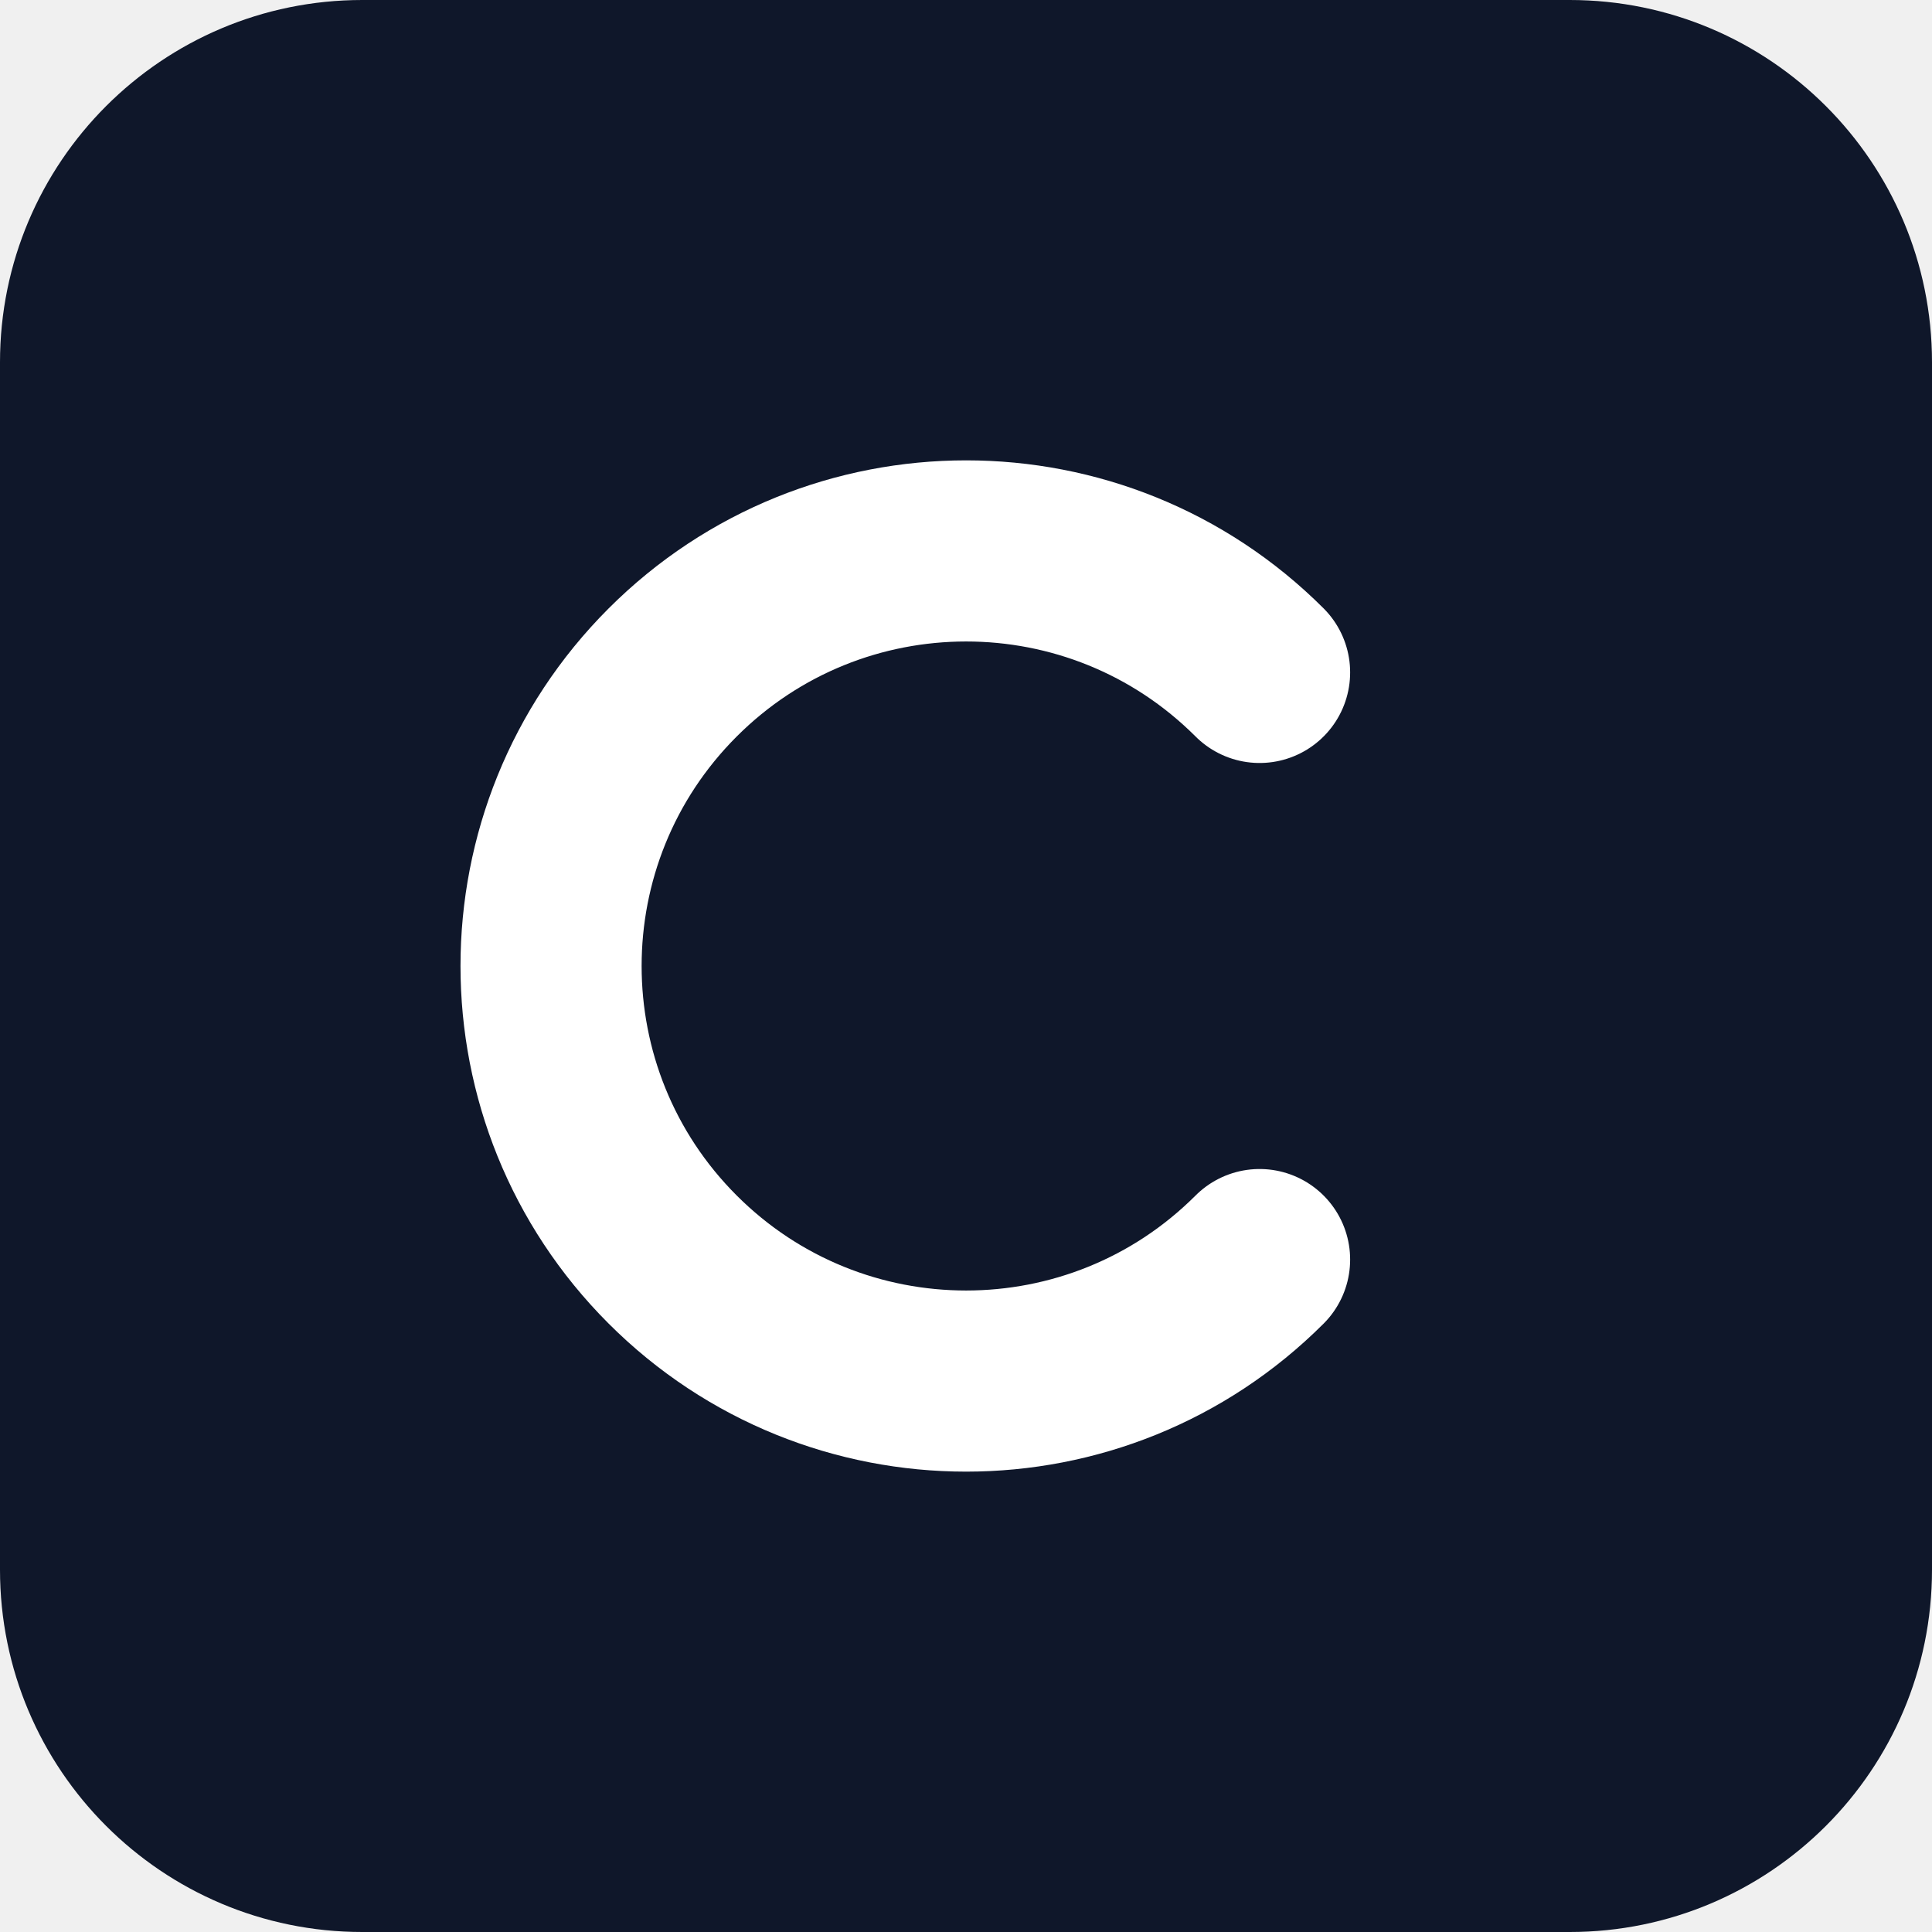
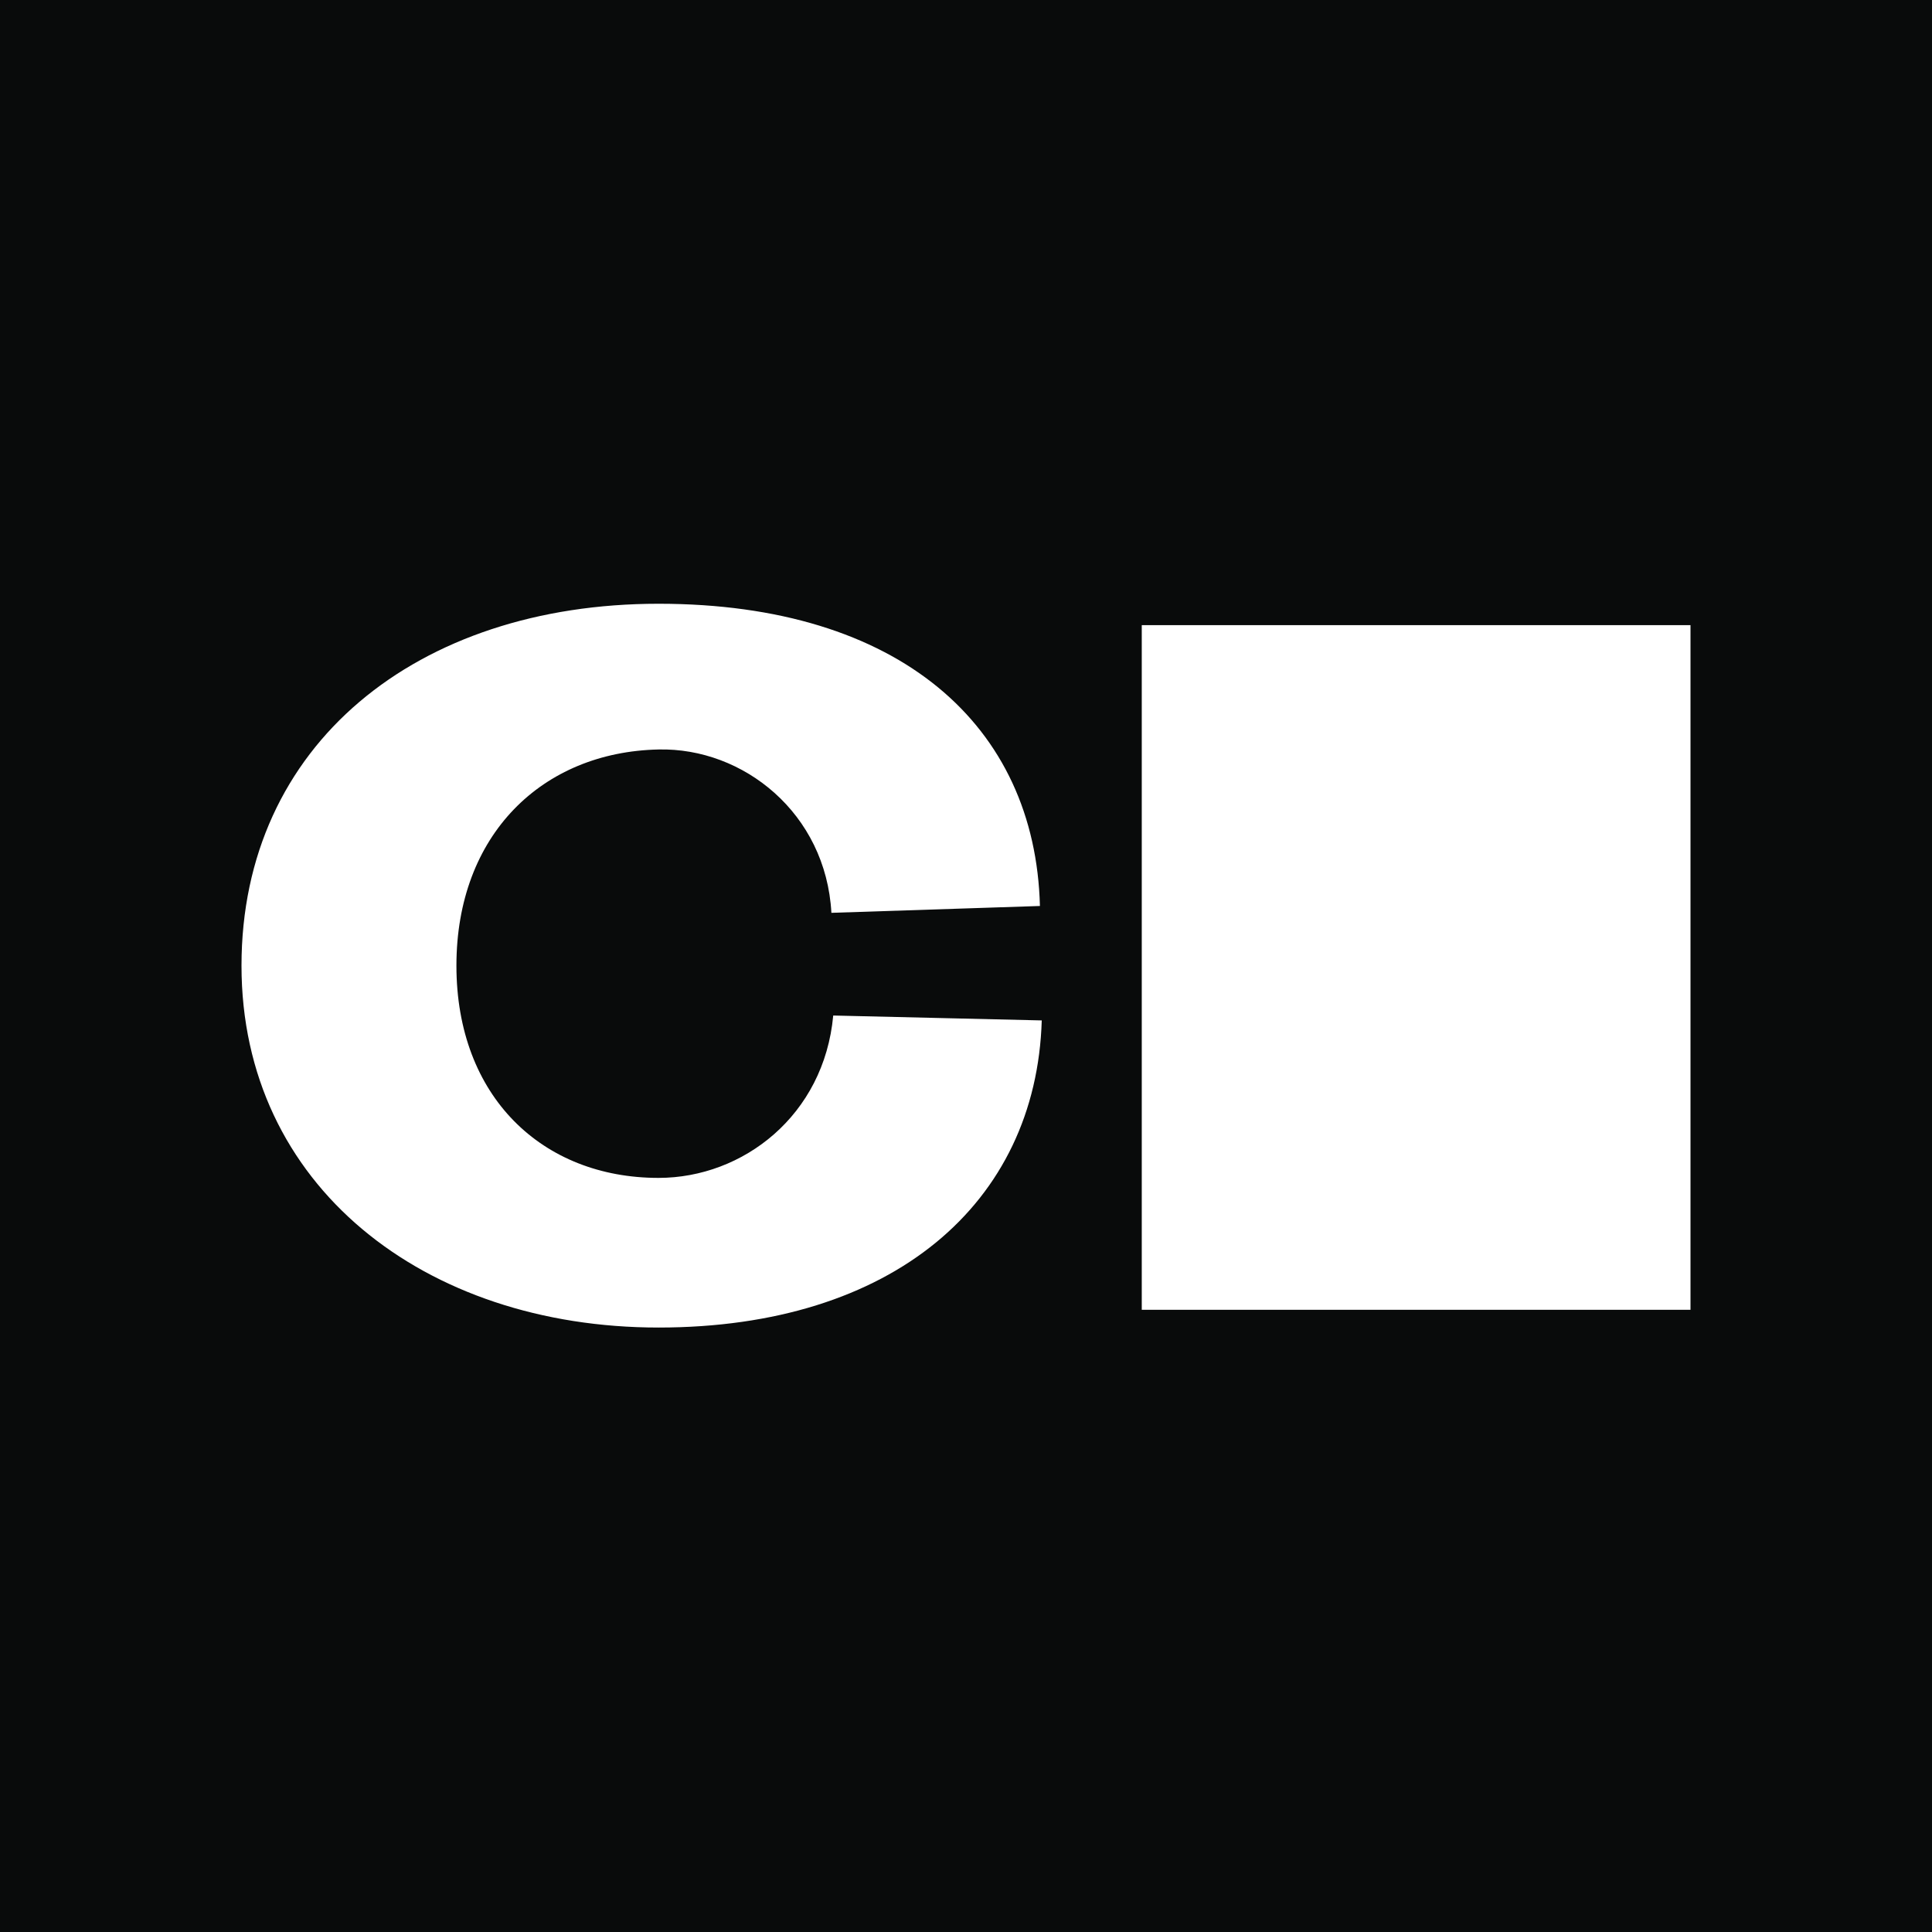
<svg xmlns="http://www.w3.org/2000/svg" viewBox="0 0 512 512">
-   <rect width="512" height="512" rx="96" fill="#0F172A" />
-   <path d="M 333.8 178.2 A 110 110 0 1 0 333.8 333.8" fill="none" stroke="#ffffff" stroke-width="48" stroke-linecap="round" />
+   <rect width="512" height="512" fill="#090B0B" />
+   <g transform="translate(64 64) scale(1.5)">
+     <path d="M73.681 64C116.338 64 140.252 85.601 141.06 117.397L104.22 118.606C103.25 100.98 88.627 89.402 73.681 89.747C53.161 90.18 37.971 104.782 37.971 127.938C37.971 151.093 53.16 165.437 73.681 165.437C88.627 165.436 102.926 154.377 104.543 136.75L141.383 137.615C140.414 169.929 115.046 191.875 73.681 191.875C32.317 191.875 0 166.818 0 127.938C0 88.884 31.024 64 73.681 64ZM256 67.778V188.742H159.053V67.778H256Z" fill="#ffffff" />
+   </g>
</svg>
